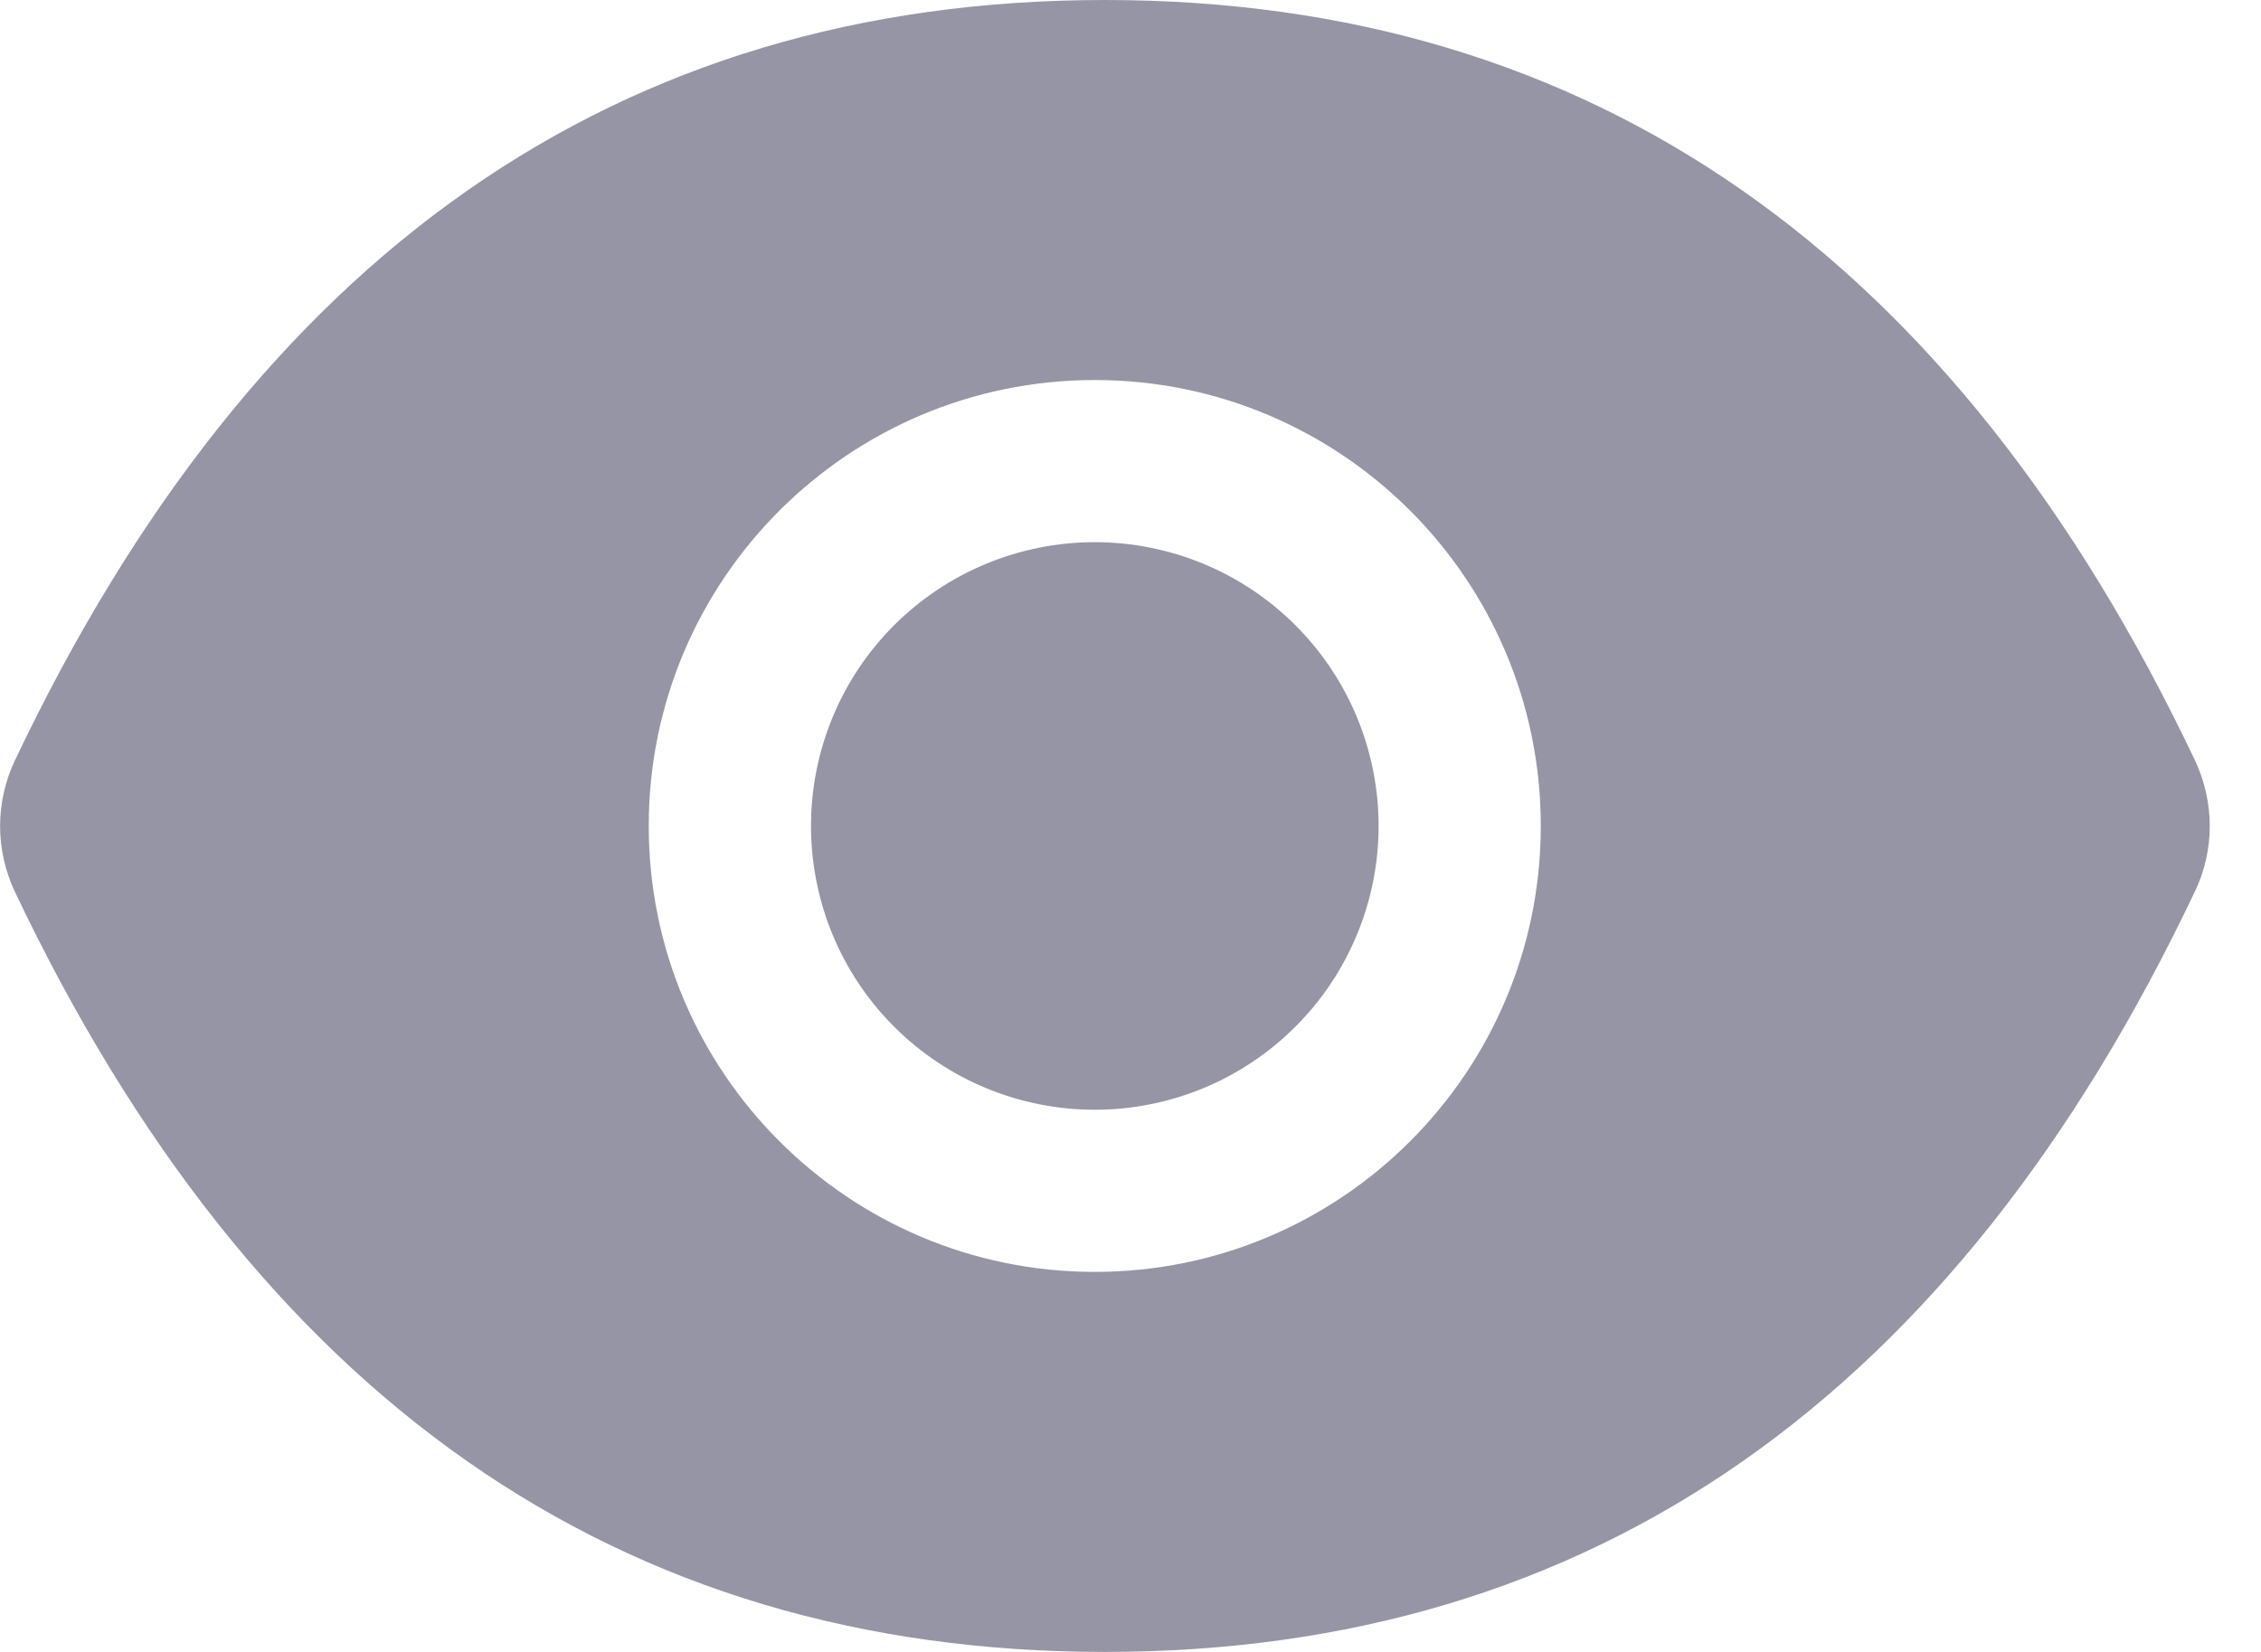
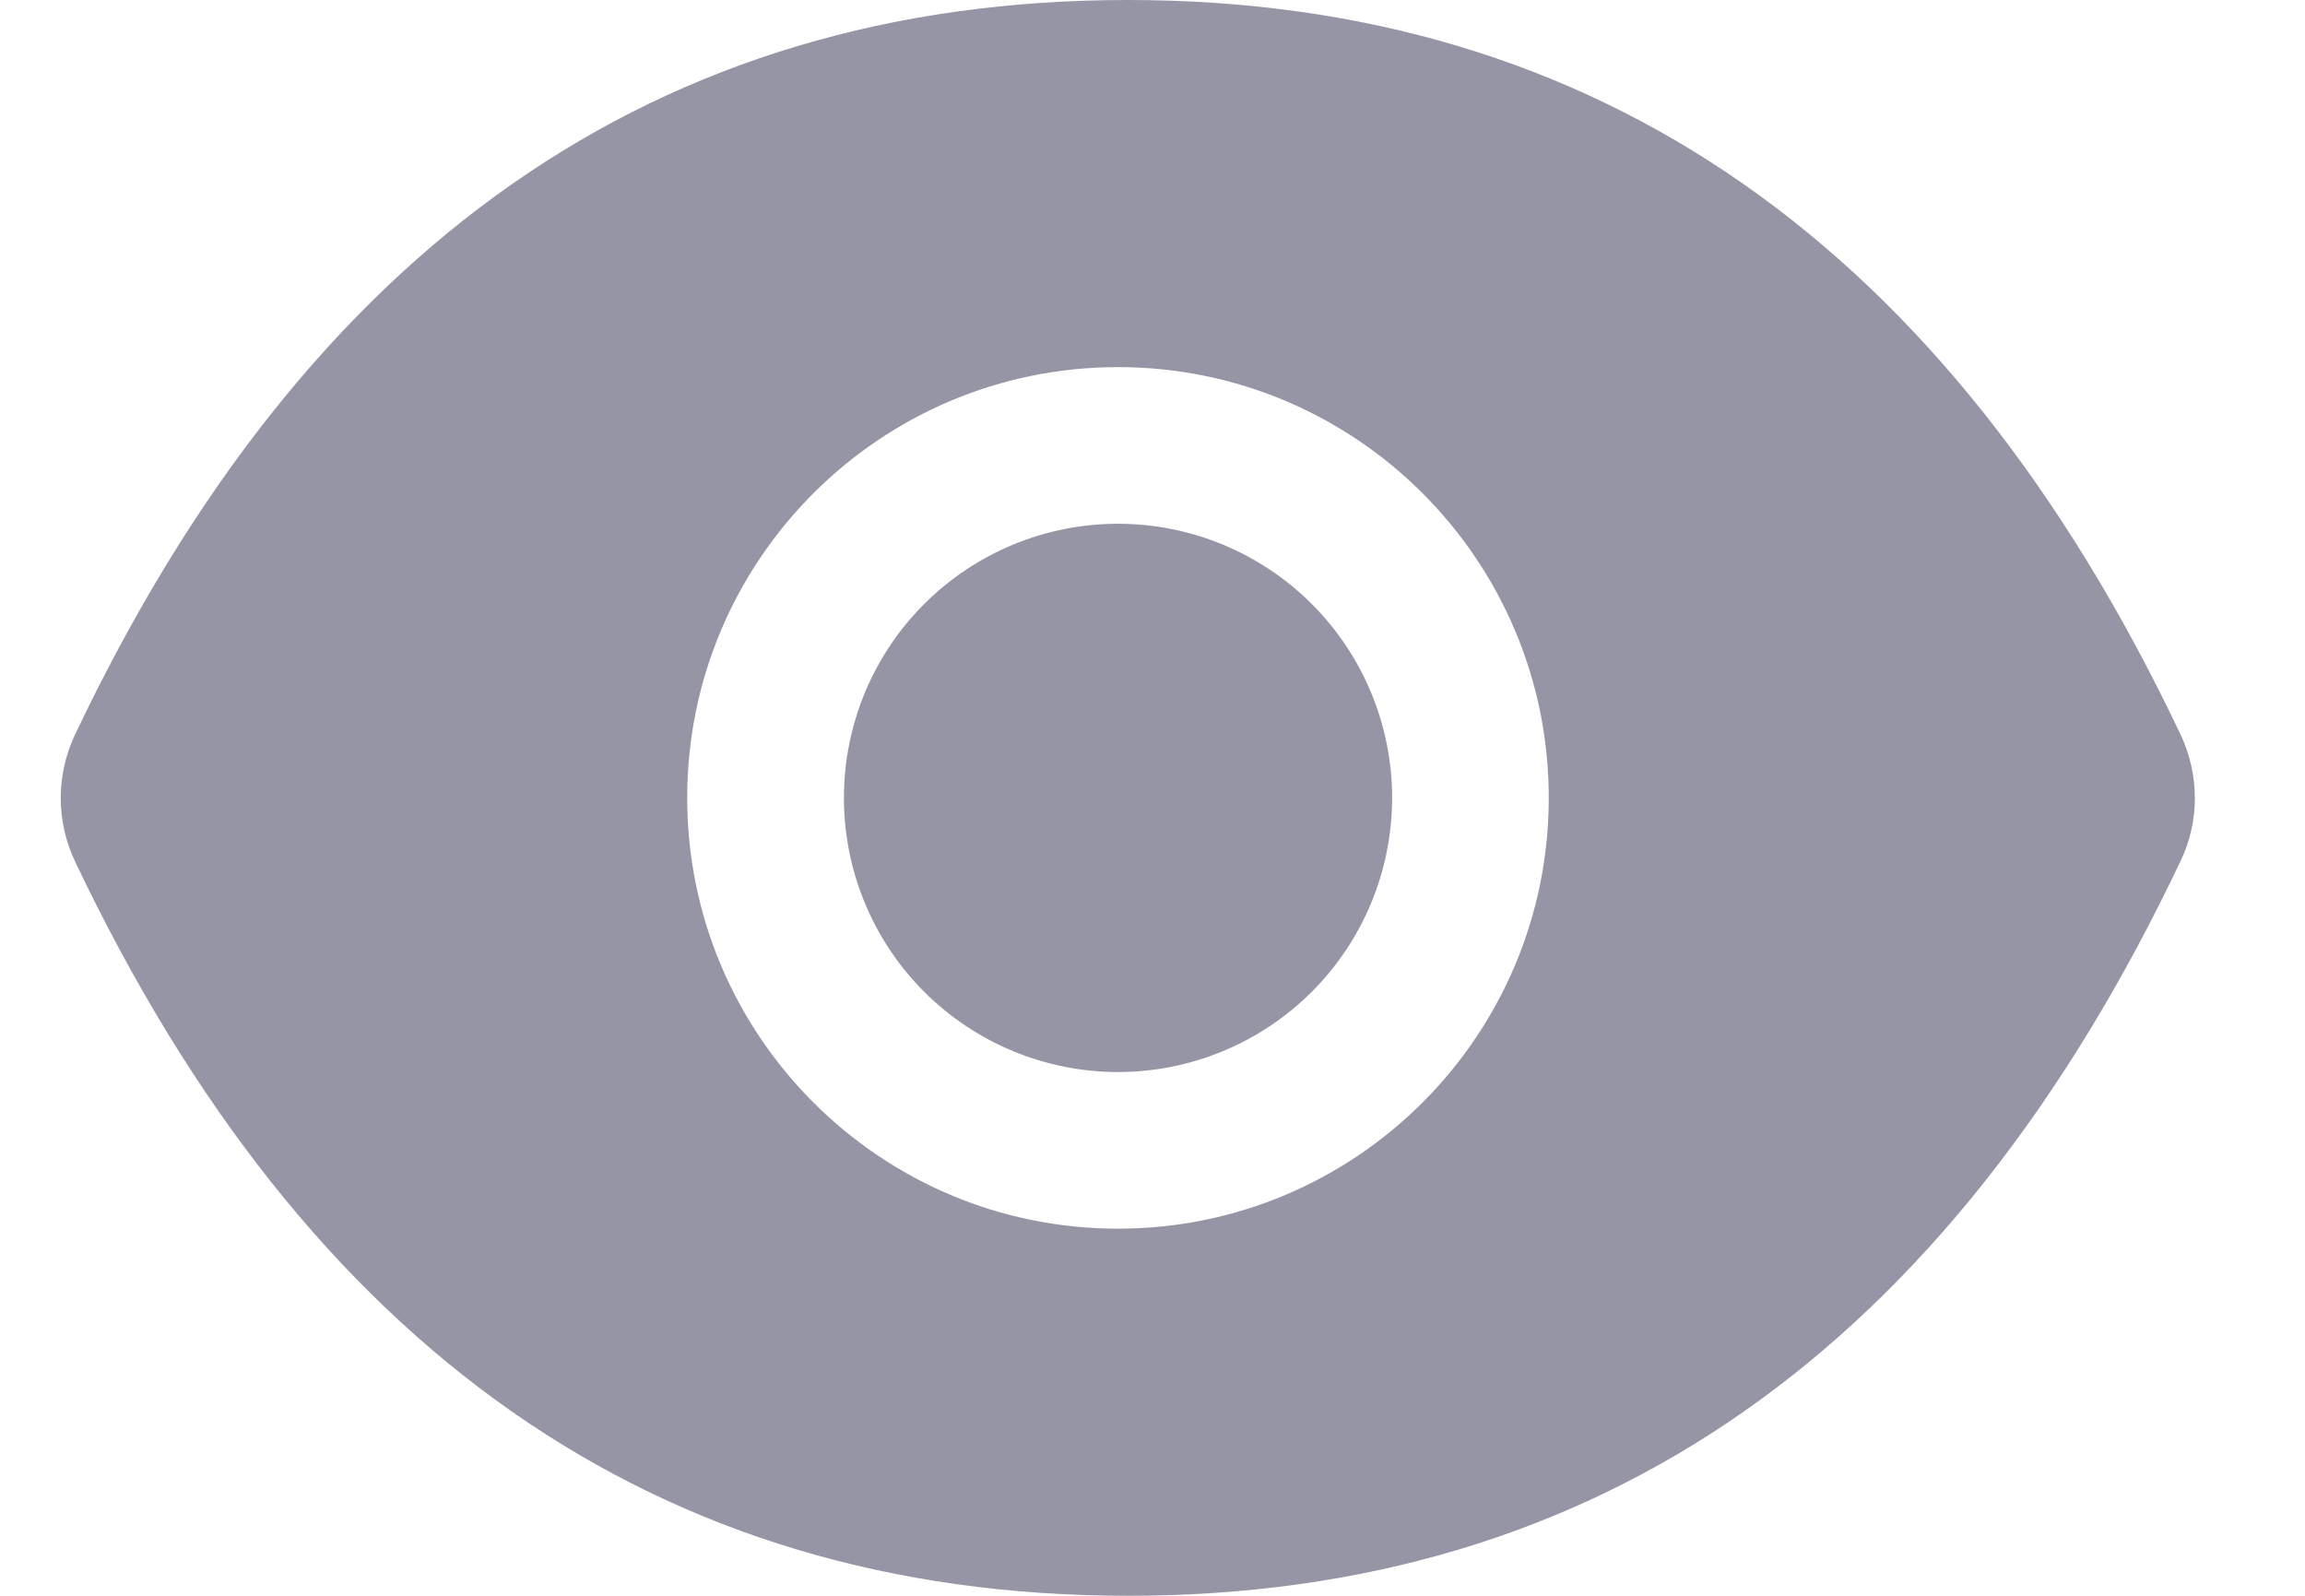
- <svg xmlns="http://www.w3.org/2000/svg" width="26" height="19" viewBox="0 0 26 19" fill="none" class="visible-true-svg">
+ <svg xmlns="http://www.w3.org/2000/svg" width="26" height="18" viewBox="0 0 26 19" fill="none" class="visible-true-svg">
  <path d="M9.326 9.5C9.326 10.366 9.669 11.196 10.281 11.808C10.893 12.42 11.724 12.764 12.589 12.764C13.455 12.764 14.285 12.42 14.897 11.808C15.509 11.196 15.853 10.366 15.853 9.5C15.853 8.634 15.509 7.804 14.897 7.192C14.285 6.58 13.455 6.236 12.589 6.236C11.724 6.236 10.893 6.58 10.281 7.192C9.669 7.804 9.326 8.634 9.326 9.5ZM25.242 8.748C22.48 2.929 18.304 0 12.706 0C7.105 0 2.932 2.929 0.169 8.751C0.059 8.986 0.001 9.242 0.001 9.501C0.001 9.761 0.059 10.017 0.169 10.252C2.932 16.071 7.108 19 12.706 19C18.307 19 22.48 16.071 25.242 10.249C25.467 9.777 25.467 9.229 25.242 8.748ZM12.589 14.629C9.757 14.629 7.46 12.332 7.46 9.5C7.46 6.667 9.757 4.371 12.589 4.371C15.422 4.371 17.718 6.667 17.718 9.5C17.718 12.332 15.422 14.629 12.589 14.629Z" fill="#9595A5" />
</svg>
